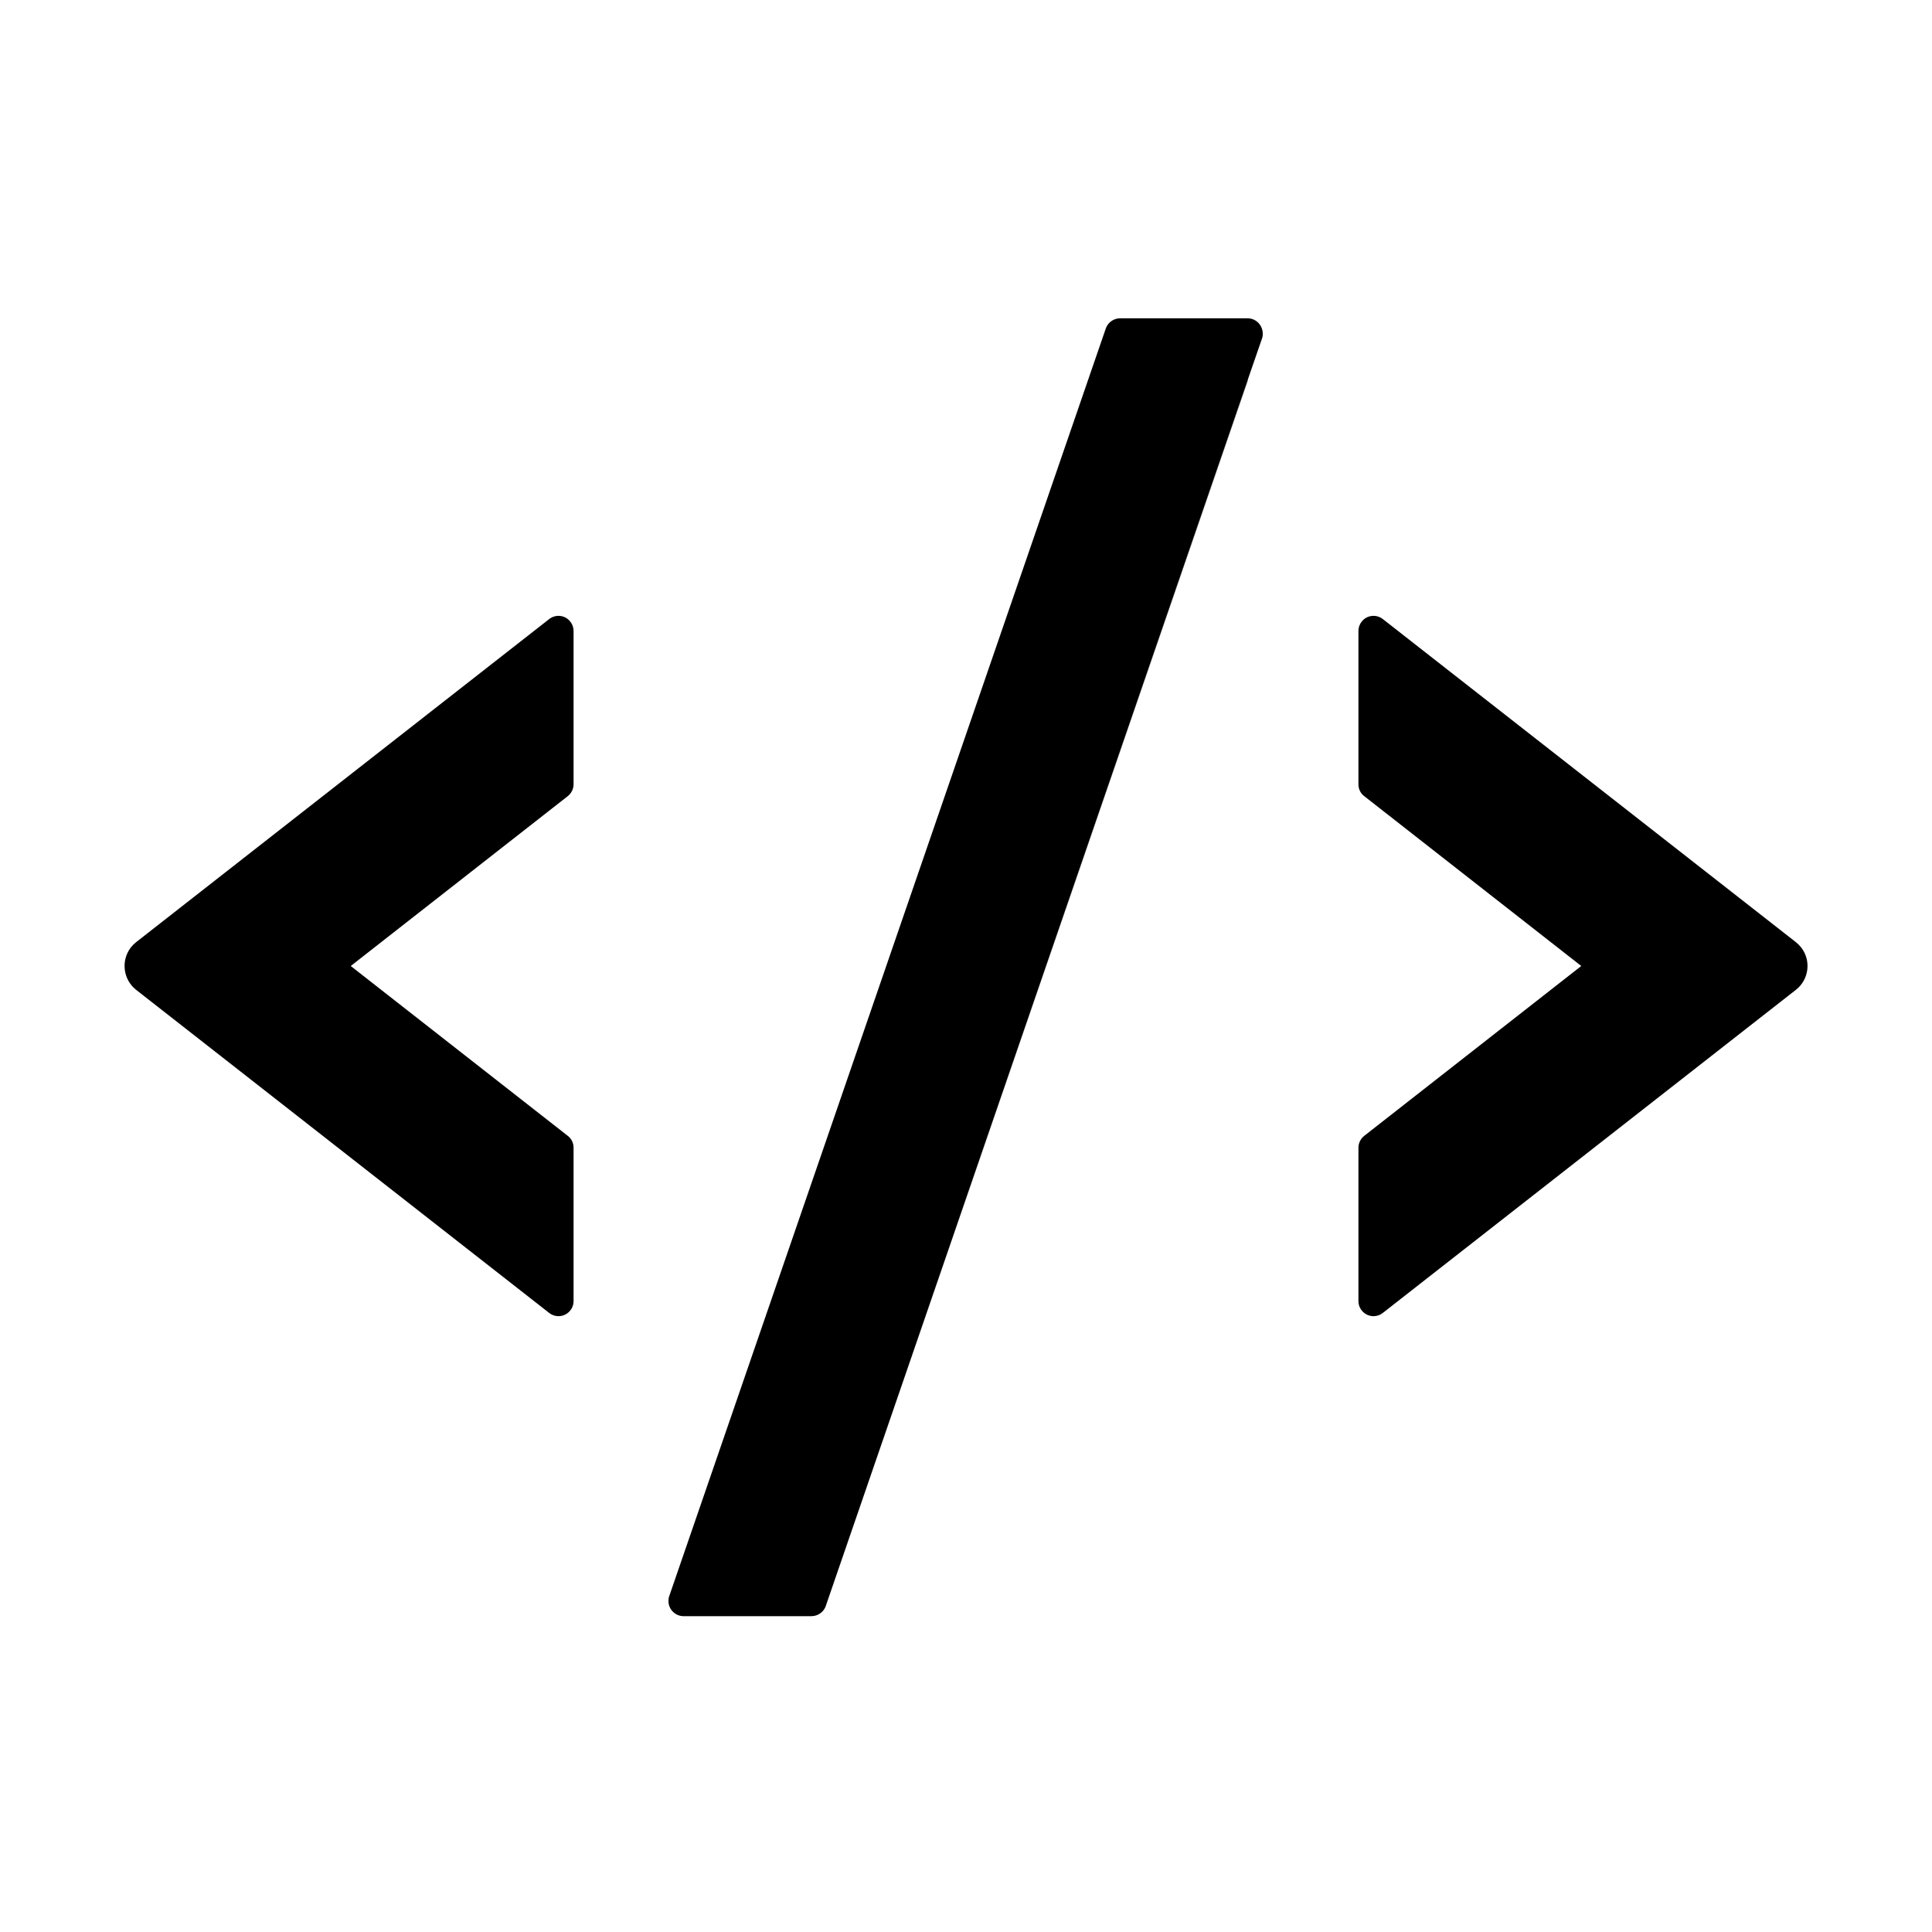
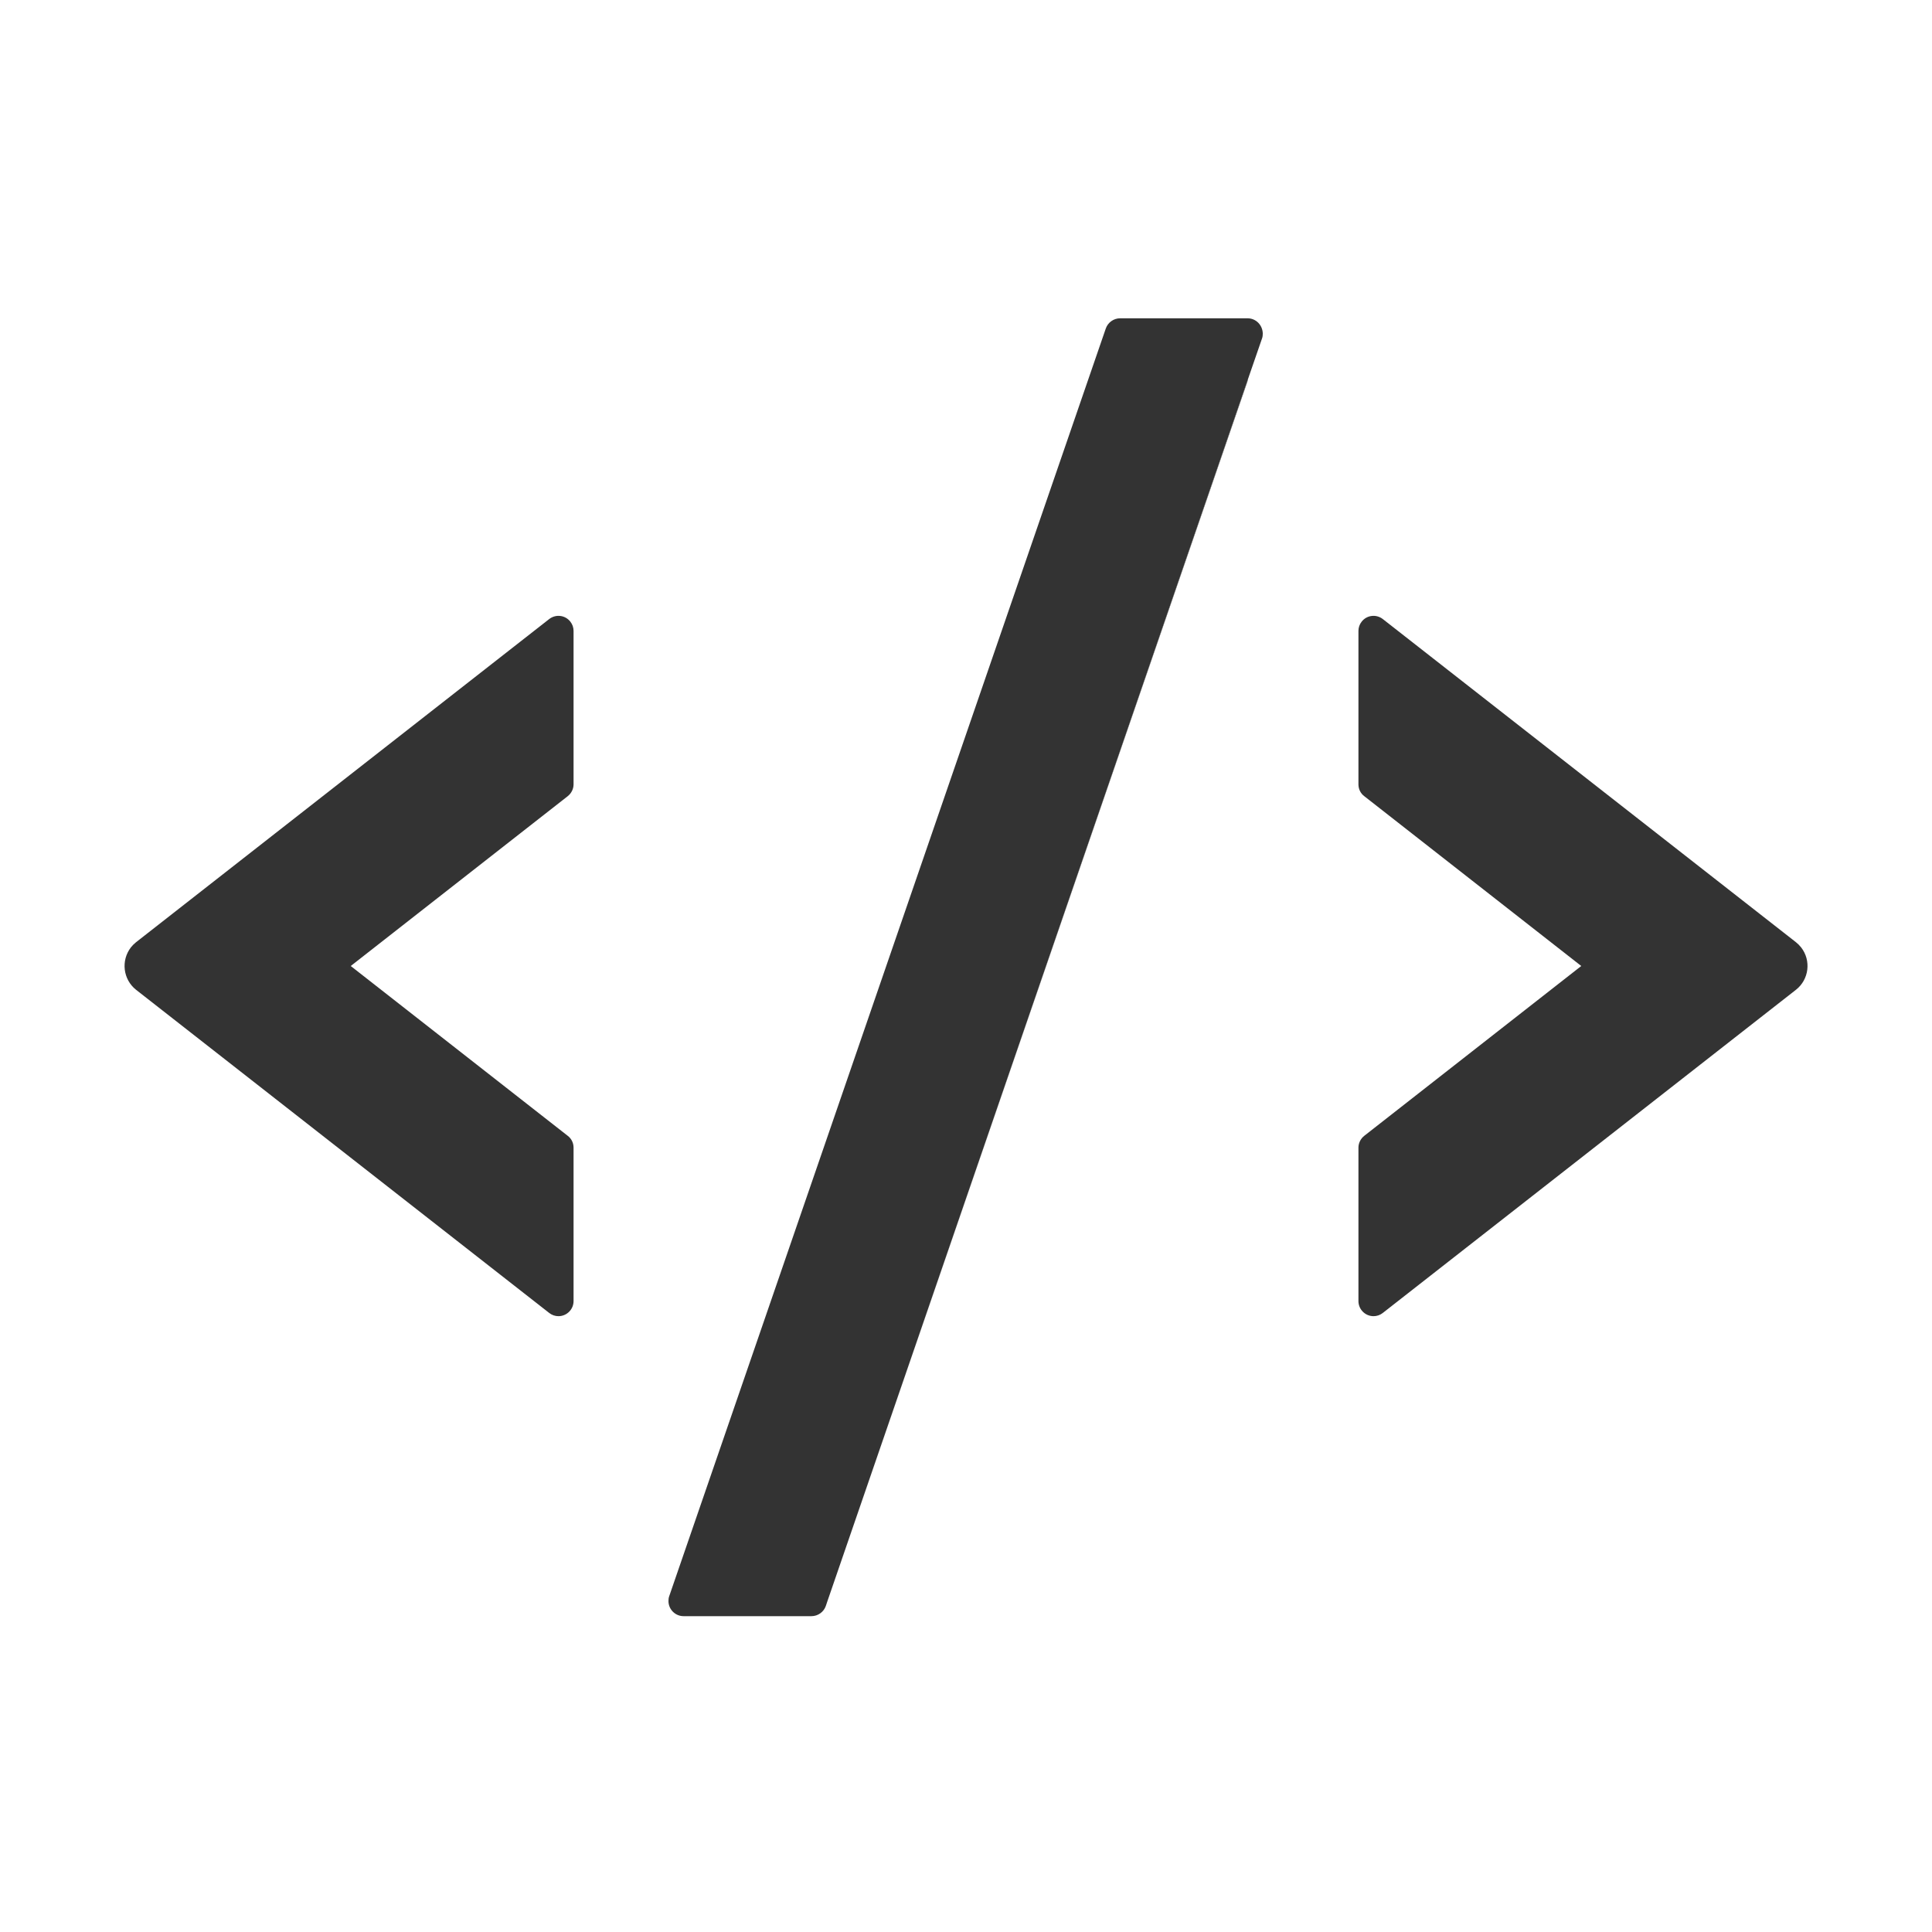
<svg xmlns="http://www.w3.org/2000/svg" t="1647437834820" class="icon" viewBox="0 0 1024 1024" version="1.1" p-id="2225" width="16" height="16">
-   <defs>
-     <style type="text/css" />
-   </defs>
-   <path d="M438.4 849.1l222.7-646.7c0.2-0.5 0.3-1.1 0.4-1.6L438.4 849.1z" p-id="2226" />
-   <path d="M661.2 168.7h-67.5c-3.4 0-6.5 2.2-7.6 5.4L354.7 846c-0.3 0.8-0.4 1.7-0.4 2.6 0 4.4 3.6 8 8 8h67.8c3.4 0 6.5-2.2 7.6-5.4l0.7-2.1 223.1-648.3 7.4-21.4c0.3-0.8 0.4-1.7 0.4-2.6-0.1-4.5-3.6-8.1-8.1-8.1zM954.6 502.1c-0.8-1-1.7-1.9-2.7-2.7l-219-171.3c-3.5-2.7-8.5-2.1-11.2 1.4-1.1 1.4-1.7 3.1-1.7 4.9v81.3c0 2.5 1.1 4.8 3.1 6.3l115 90-115 90c-1.9 1.5-3.1 3.8-3.1 6.3v81.3c0 4.4 3.6 8 8 8 1.8 0 3.5-0.6 4.9-1.7l219-171.3c6.9-5.4 8.2-15.5 2.7-22.5zM291.1 328.1l-219 171.3c-1 0.8-1.9 1.7-2.7 2.7-5.4 7-4.2 17 2.7 22.5l219 171.3c1.4 1.1 3.1 1.7 4.9 1.7 4.4 0 8-3.6 8-8v-81.3c0-2.5-1.1-4.8-3.1-6.3l-115-90 115-90c1.9-1.5 3.1-3.8 3.1-6.3v-81.3c0-1.8-0.6-3.5-1.7-4.9-2.7-3.5-7.7-4.1-11.2-1.4z" p-id="2227" />
+   <path d="M438.4 849.1l222.7-646.7c0.2-0.5 0.3-1.1 0.4-1.6L438.4 849.1z" p-id="2226" fill="#333" />
+   <path d="M661.2 168.7h-67.5c-3.4 0-6.5 2.2-7.6 5.4L354.7 846c-0.3 0.8-0.4 1.7-0.4 2.6 0 4.4 3.6 8 8 8h67.8c3.4 0 6.5-2.2 7.6-5.4l0.7-2.1 223.1-648.3 7.4-21.4c0.3-0.8 0.4-1.7 0.4-2.6-0.1-4.5-3.6-8.1-8.1-8.1zM954.6 502.1c-0.8-1-1.7-1.9-2.7-2.7l-219-171.3c-3.5-2.7-8.5-2.1-11.2 1.4-1.1 1.4-1.7 3.1-1.7 4.9v81.3c0 2.5 1.1 4.8 3.1 6.3l115 90-115 90c-1.9 1.5-3.1 3.8-3.1 6.3v81.3c0 4.4 3.6 8 8 8 1.8 0 3.5-0.6 4.9-1.7l219-171.3c6.9-5.4 8.2-15.5 2.7-22.5zM291.1 328.1l-219 171.3c-1 0.8-1.9 1.7-2.7 2.7-5.4 7-4.2 17 2.7 22.5l219 171.3c1.4 1.1 3.1 1.7 4.9 1.7 4.4 0 8-3.6 8-8v-81.3c0-2.5-1.1-4.8-3.1-6.3l-115-90 115-90c1.9-1.5 3.1-3.8 3.1-6.3v-81.3c0-1.8-0.6-3.5-1.7-4.9-2.7-3.5-7.7-4.1-11.2-1.4z" p-id="2227" fill="#333" />
</svg>
